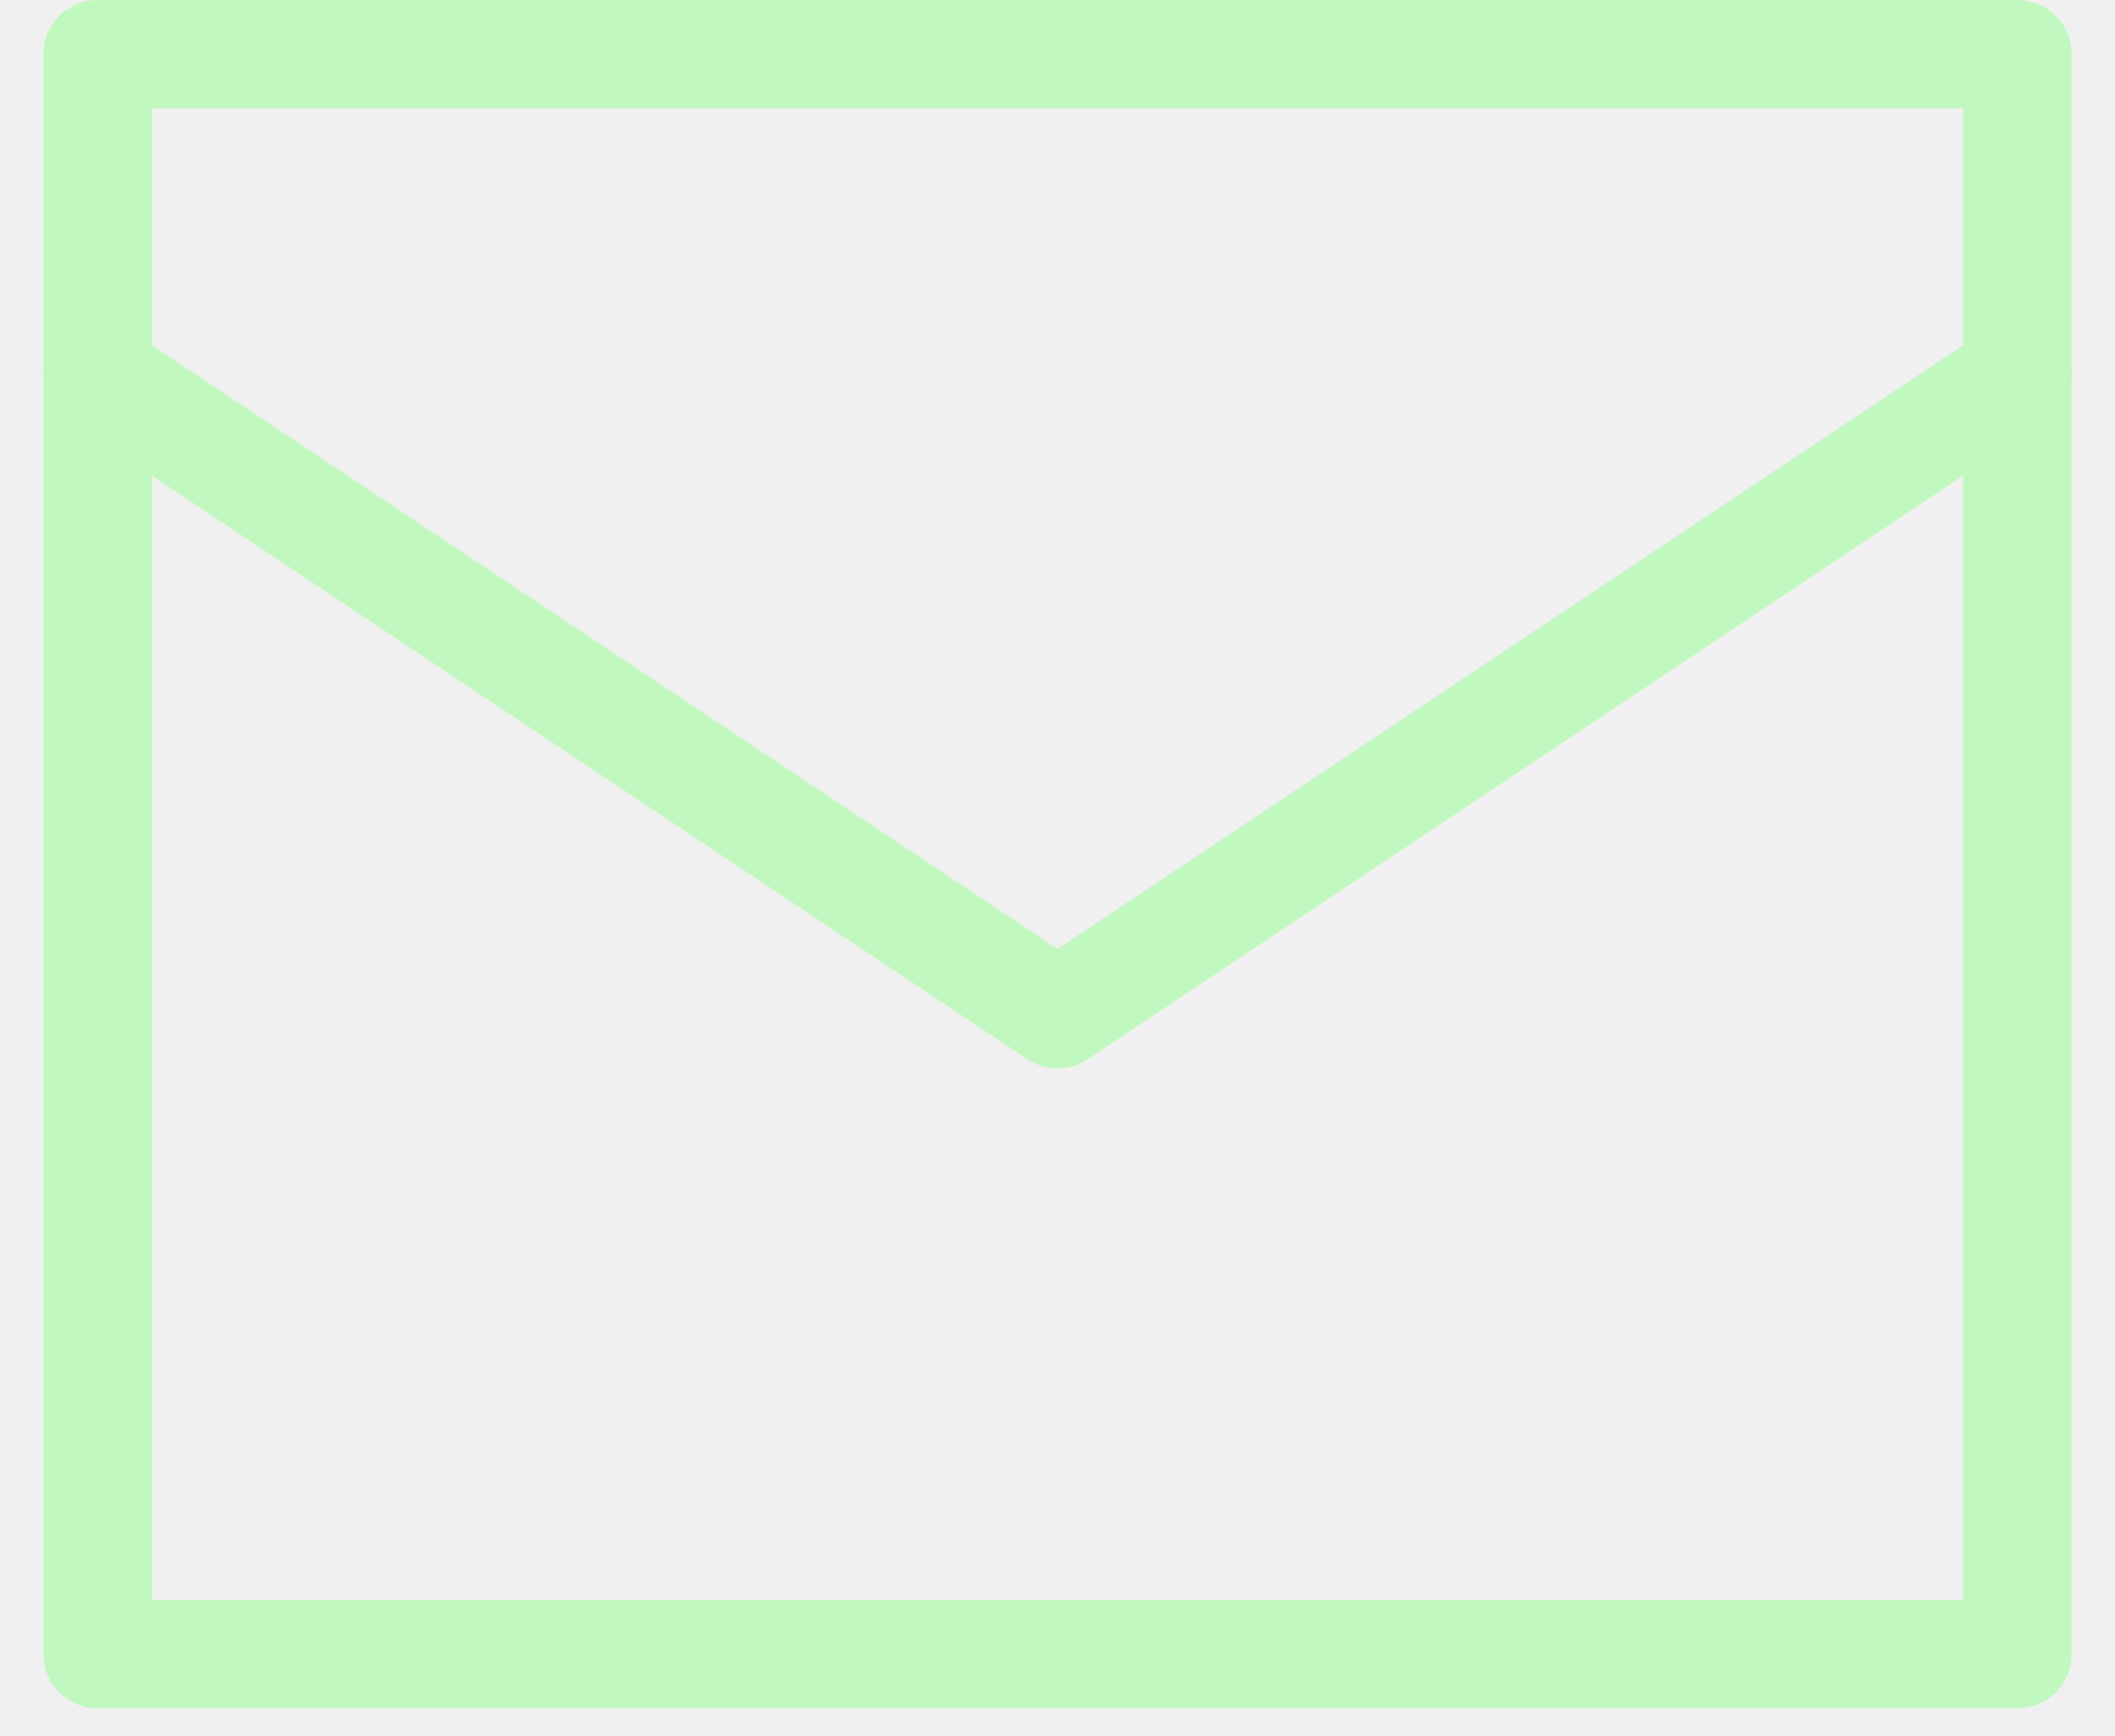
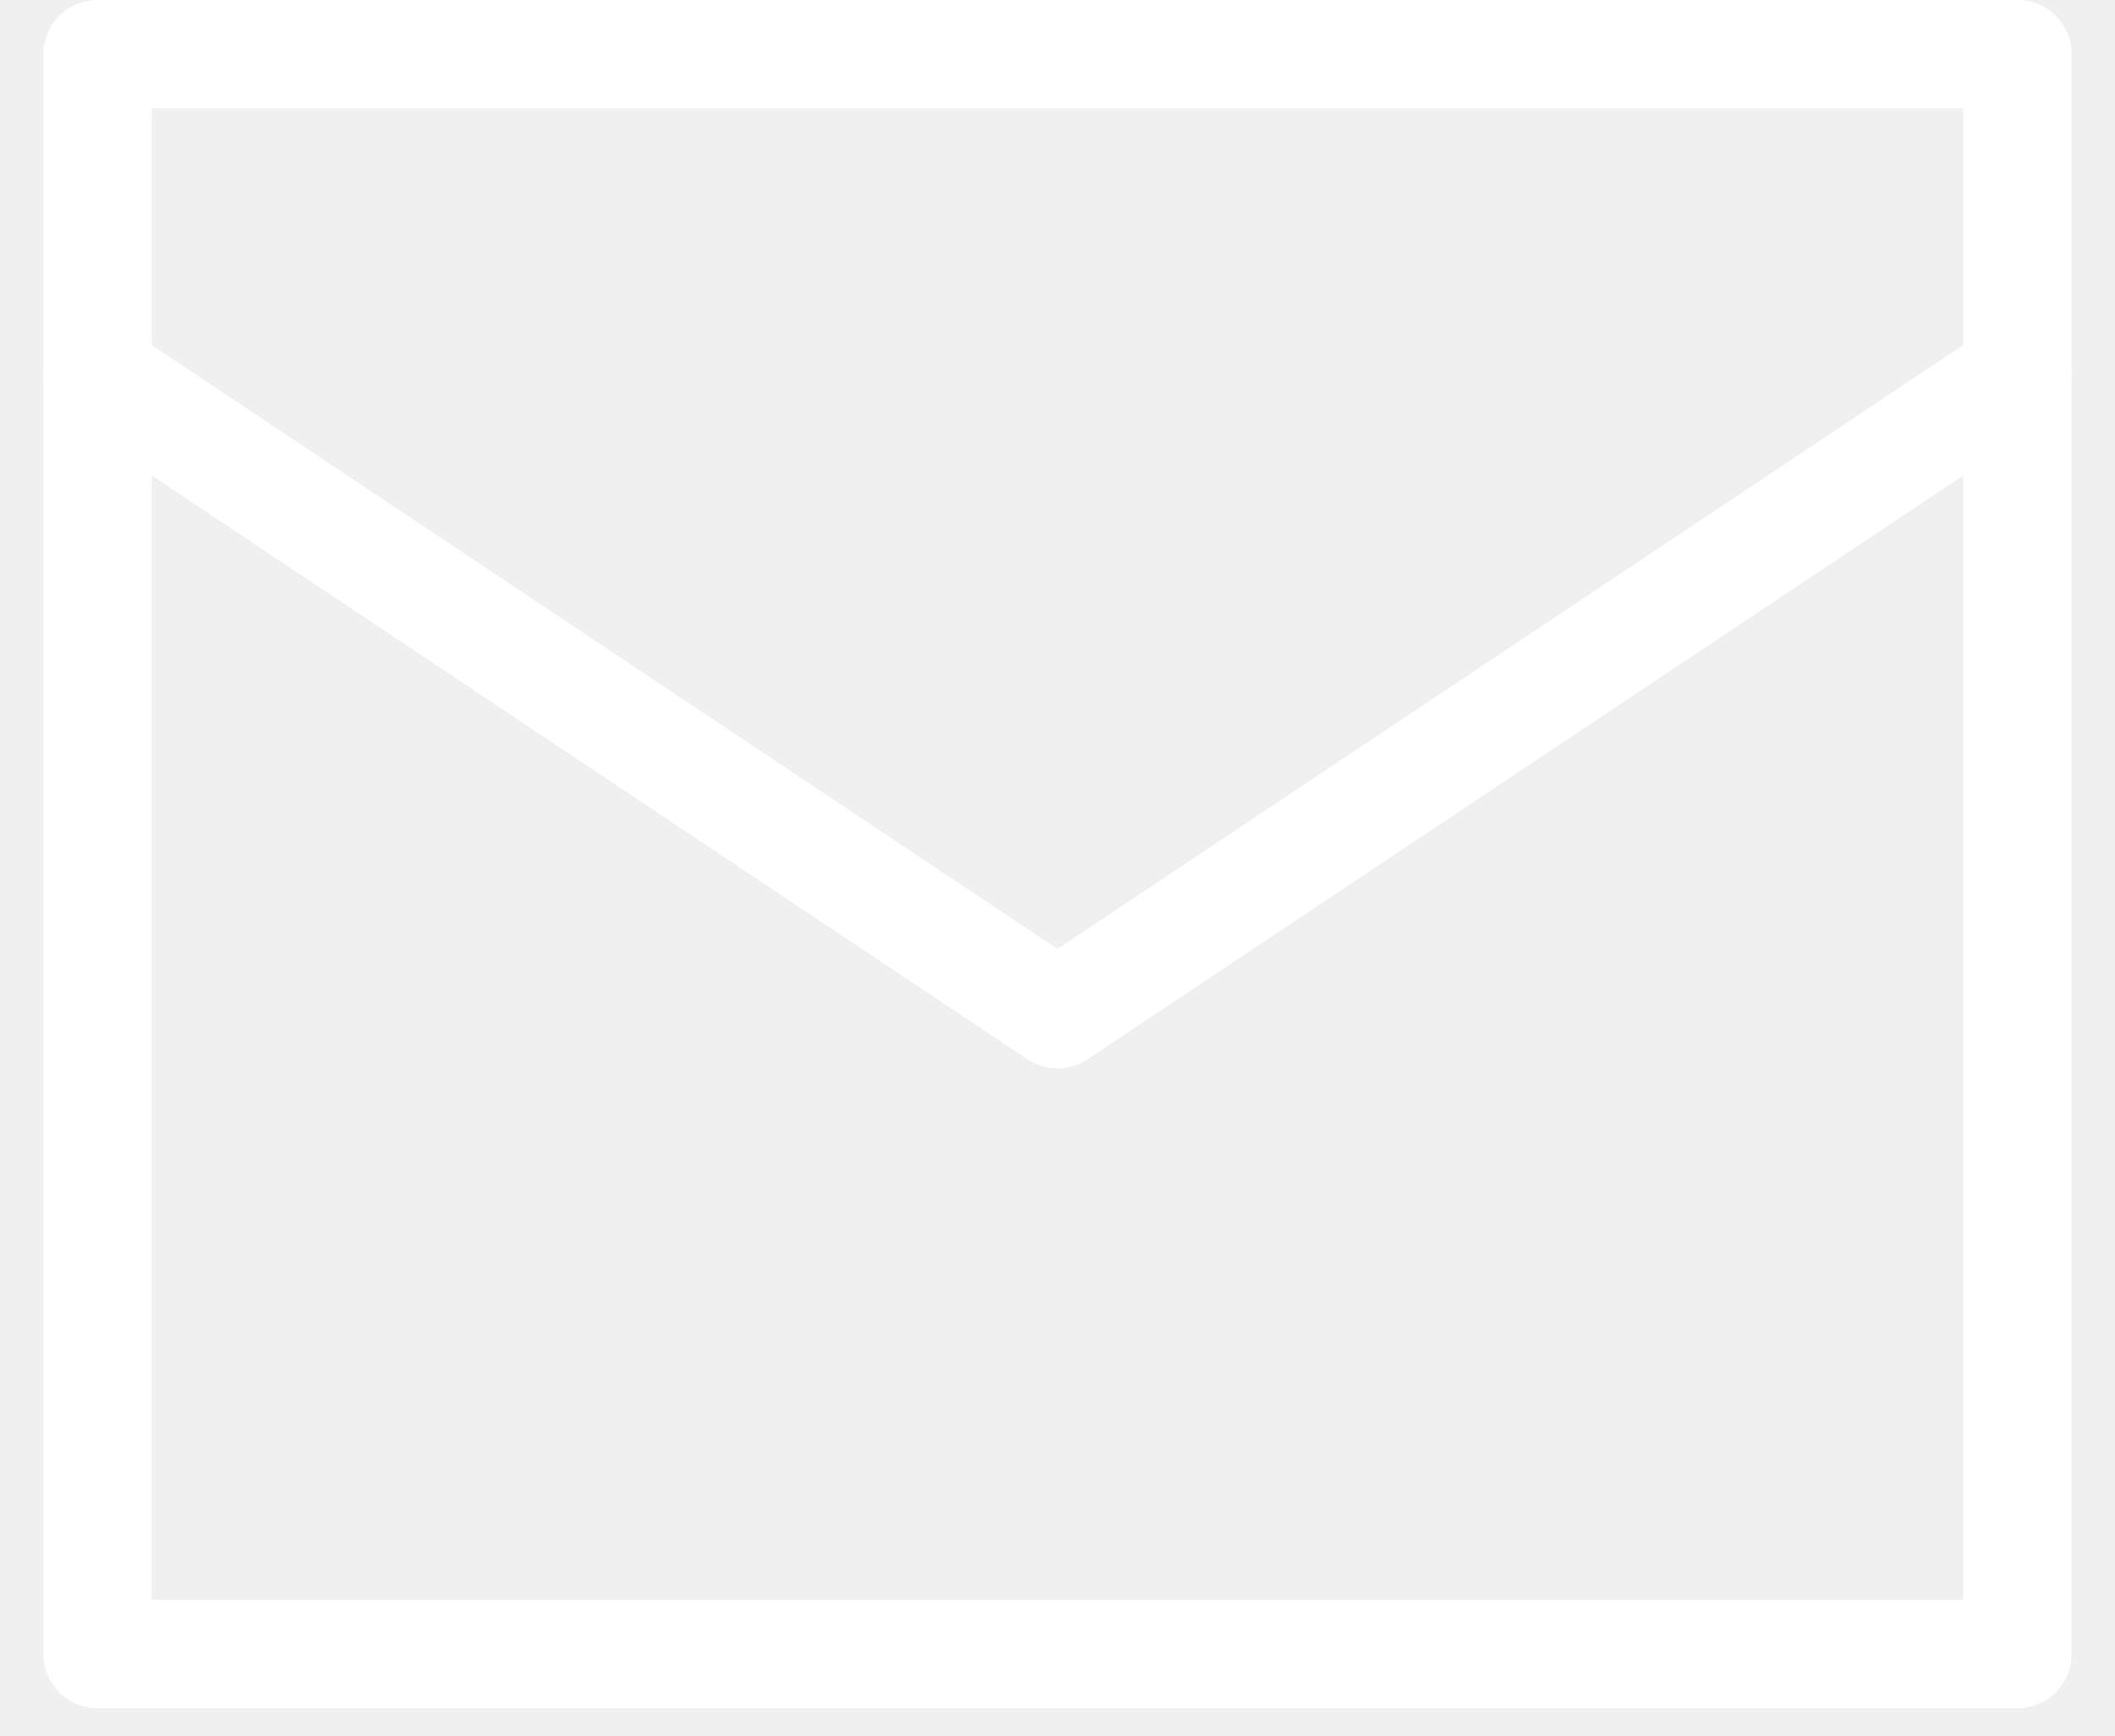
<svg xmlns="http://www.w3.org/2000/svg" width="39" height="32" viewBox="0 0 39 32" fill="none">
-   <path d="M1.8 1H37.2V30.5H1.8V1Z" stroke="#c1f8bf" stroke-width="2" stroke-linecap="round" stroke-linejoin="round" />
-   <path d="M37.2 6.9L19.5 18.7L1.8 6.9" stroke="#c1f8bf" stroke-width="2" stroke-linecap="round" stroke-linejoin="round" />
+   <path d="M1.8 1H37.2V30.5H1.8V1Z" stroke="white" stroke-width="2" stroke-linecap="round" stroke-linejoin="round" />
+   <path d="M37.2 6.9L19.5 18.7L1.8 6.9" stroke="white" stroke-width="2" stroke-linecap="round" stroke-linejoin="round" />
</svg>
